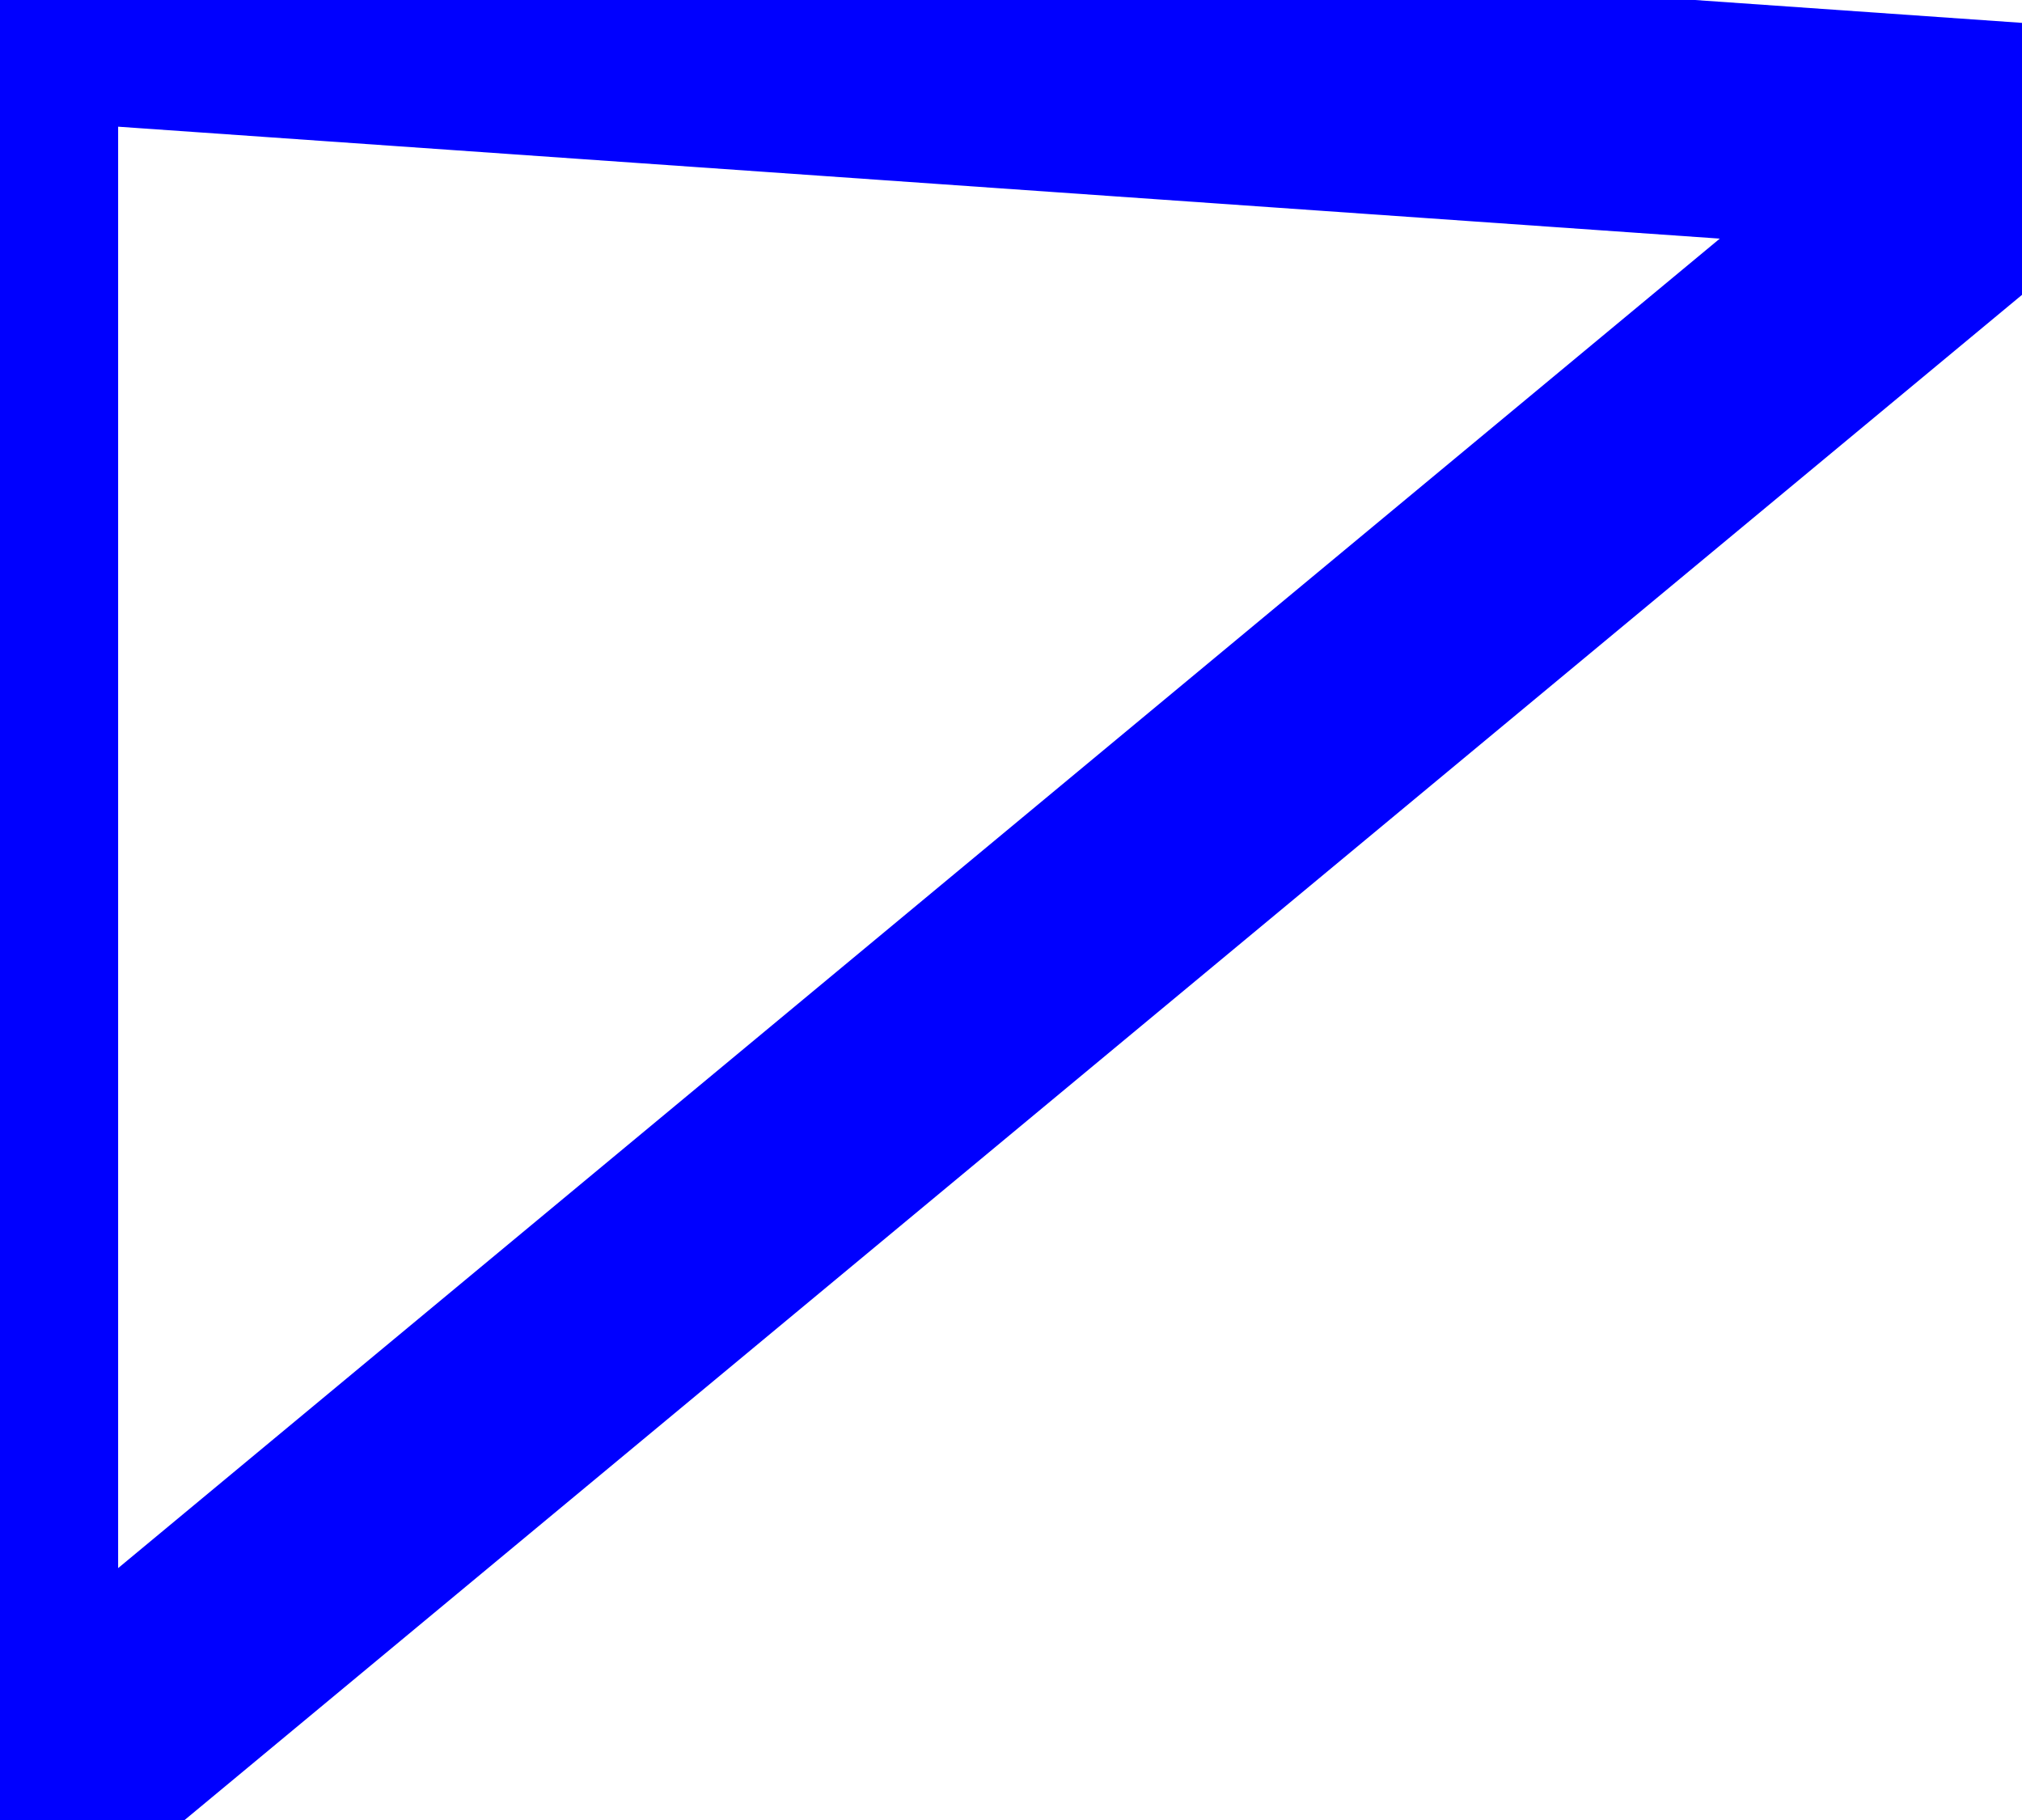
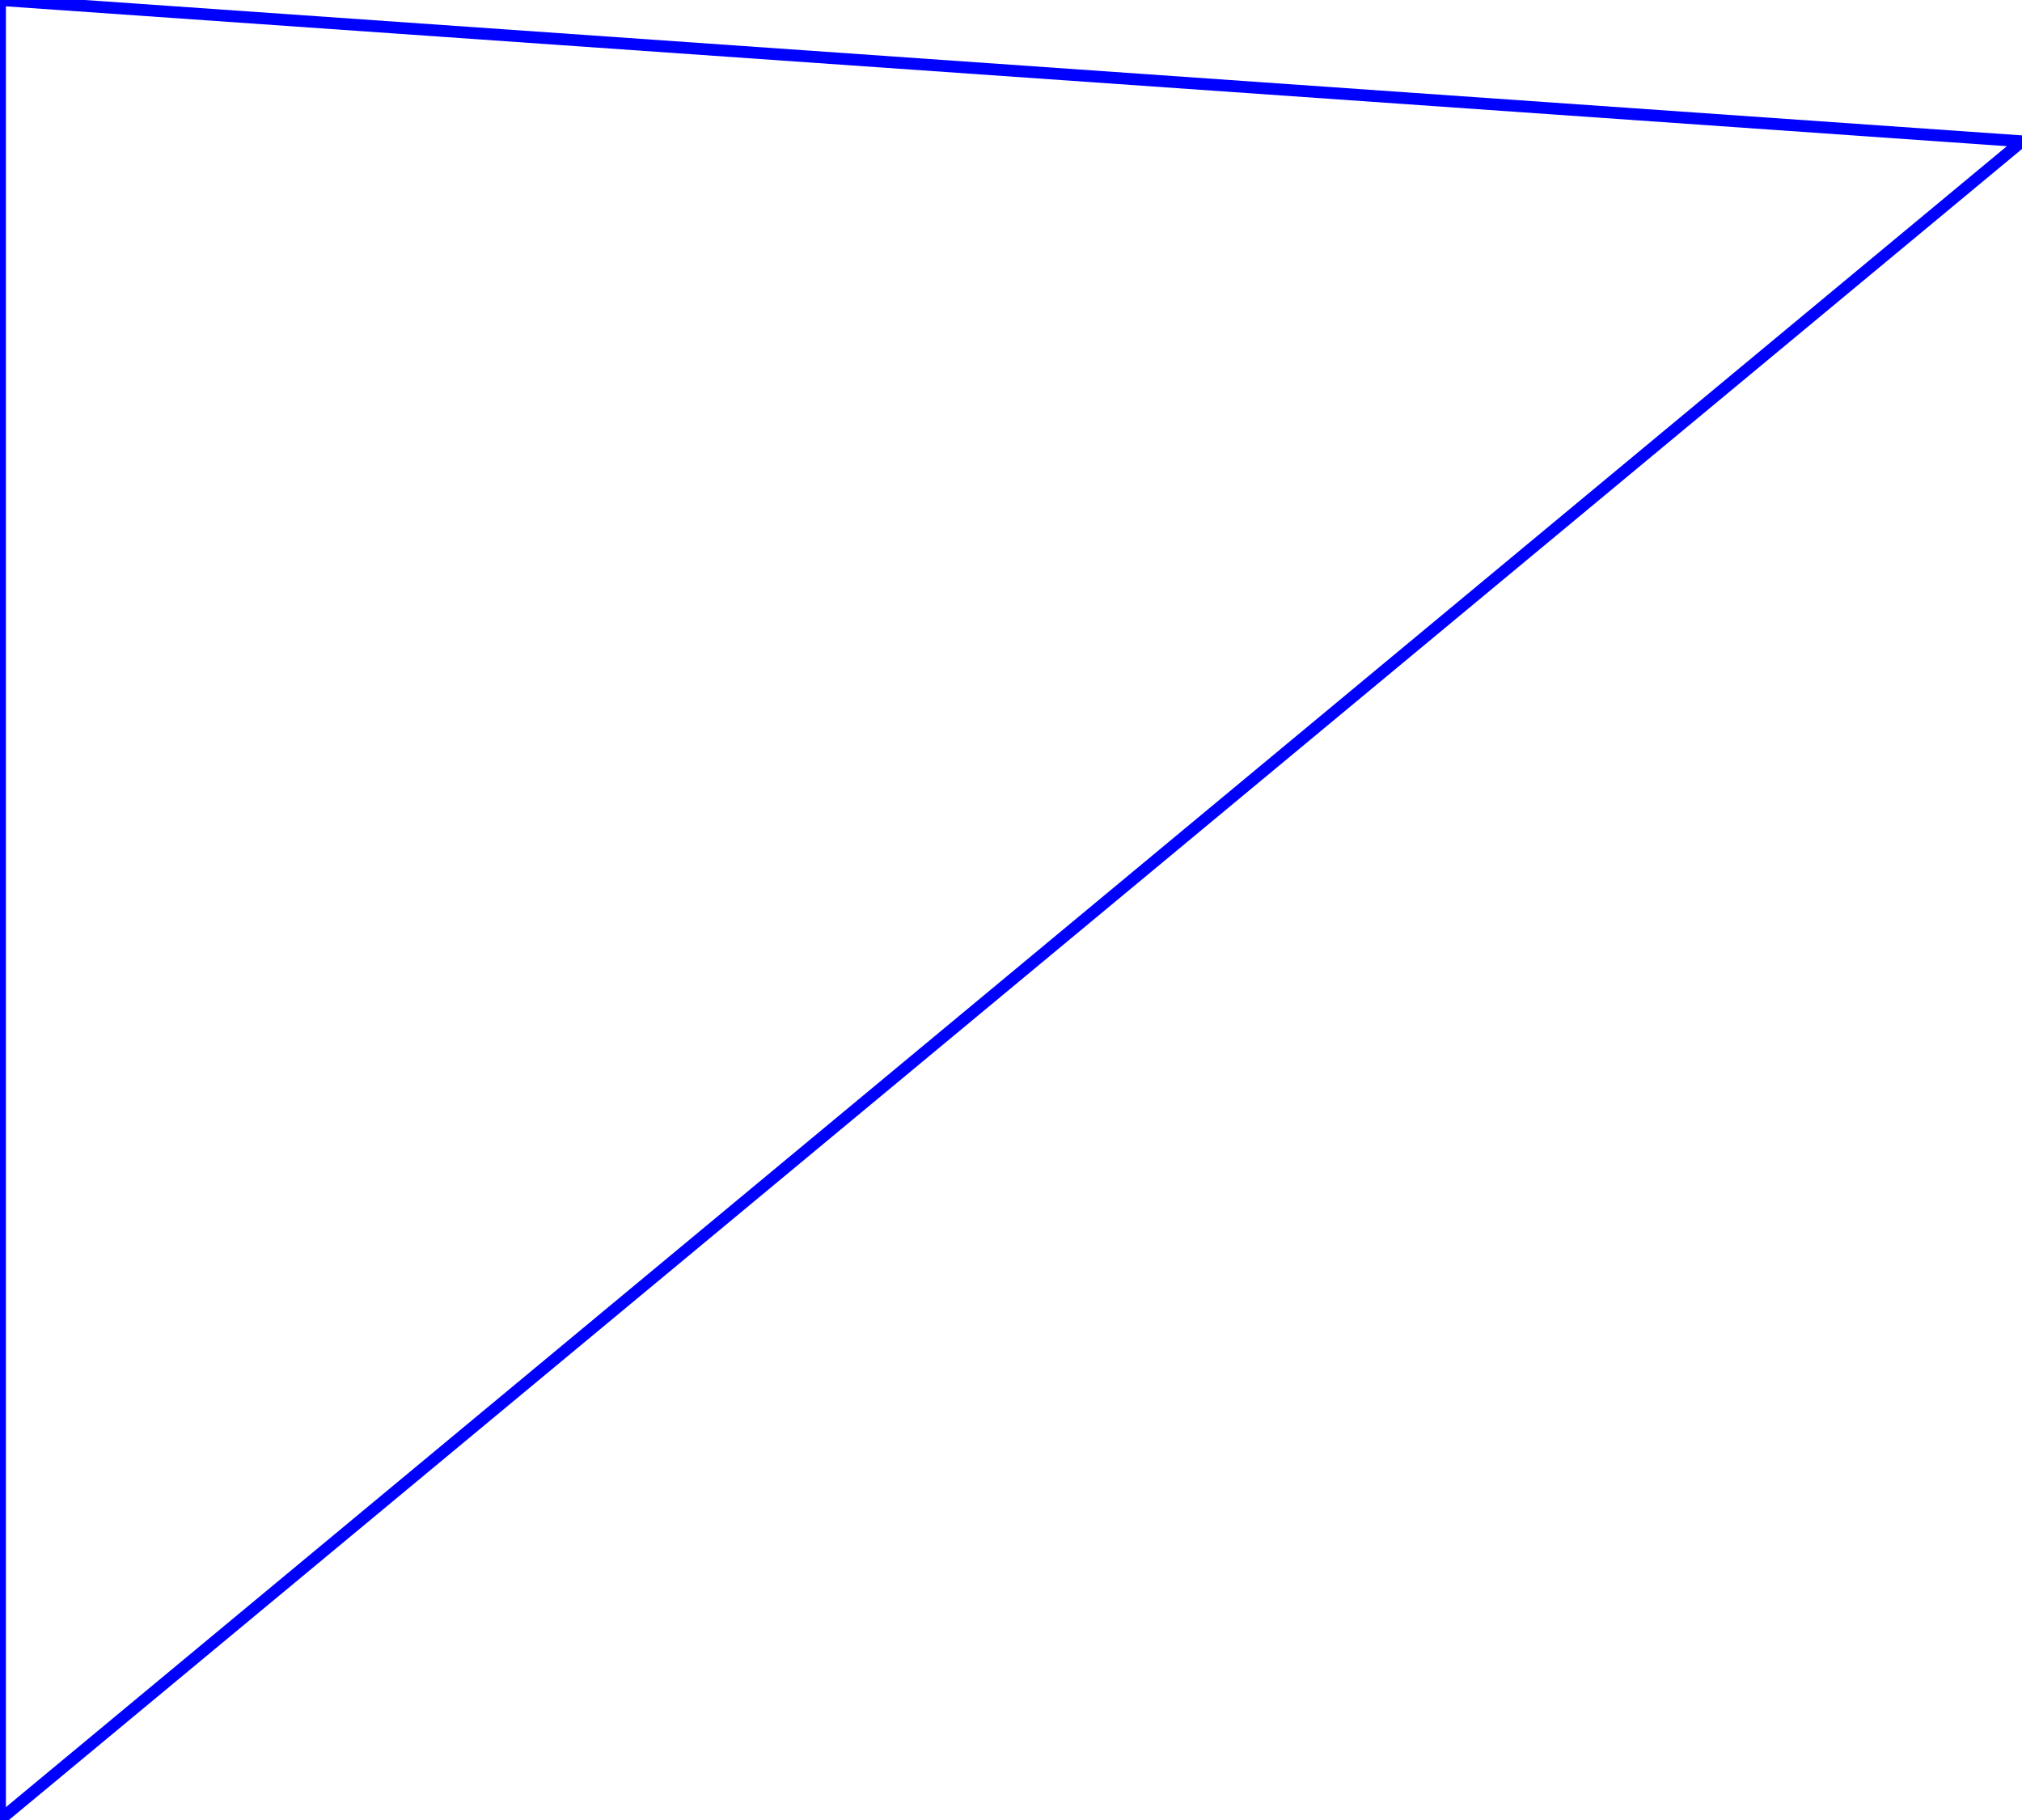
<svg xmlns="http://www.w3.org/2000/svg" width="8.558in" height="7.701in" viewBox="0 0 8.558 7.701" version="1.1">
-   <path id="face0-cut" style="fill:none;stroke:#0000FF;stroke-width:1;stroke-miterlimit:4;stroke-dasharray:none;stroke-linejoin:round;stroke-linecap:round" d="M 5.7720524263307526e-11,7.701 L 8.558,0.598 L 5.858738640093485e-11,5.7720524263307526e-11 L 5.7720524263307526e-11,7.701 " />
-   <path id="face0-interior" style="fill:none;stroke:#FF0000;stroke-width:1;stroke-miterlimit:4;stroke-dasharray:none;stroke-linejoin:round;stroke-linecap:round" d="M 5.7720524263307526e-11,7.701 M 8.558,0.598 M 5.858738640093485e-11,5.7720524263307526e-11 " />
-   <path id="face0-interior" style="fill:none;stroke:#00FF00;stroke-width:1;stroke-miterlimit:4;stroke-dasharray:none;stroke-linejoin:round;stroke-linecap:round" d="M 5.7720524263307526e-11,7.701 M 8.558,0.598 M 5.858738640093485e-11,5.7720524263307526e-11 " />
+   <path id="face0-cut" style="fill:none;stroke:#0000FF;stroke-width:.05;stroke-miterlimit:4;stroke-dasharray:none;stroke-linejoin:round;stroke-linecap:round" d="M 3.5223225016692766e-15,7.701 L 8.558,0.598 L 8.703844601289915e-13,3.5223225016692766e-15 L 3.5223225016692766e-15,7.701 " />
+   <path id="face0-interior" style="fill:none;stroke:#FF0000;stroke-width:.05;stroke-miterlimit:4;stroke-dasharray:none;stroke-linejoin:round;stroke-linecap:round" d="M 3.5223225016692766e-15,7.701 M 8.558,0.598 M 8.703844601289915e-13,3.5223225016692766e-15 " />
+   <path id="face0-interior" style="fill:none;stroke:#00FF00;stroke-width:.05;stroke-miterlimit:4;stroke-dasharray:none;stroke-linejoin:round;stroke-linecap:round" d="M 3.5223225016692766e-15,7.701 M 8.558,0.598 M 8.703844601289915e-13,3.5223225016692766e-15 " />
</svg>
